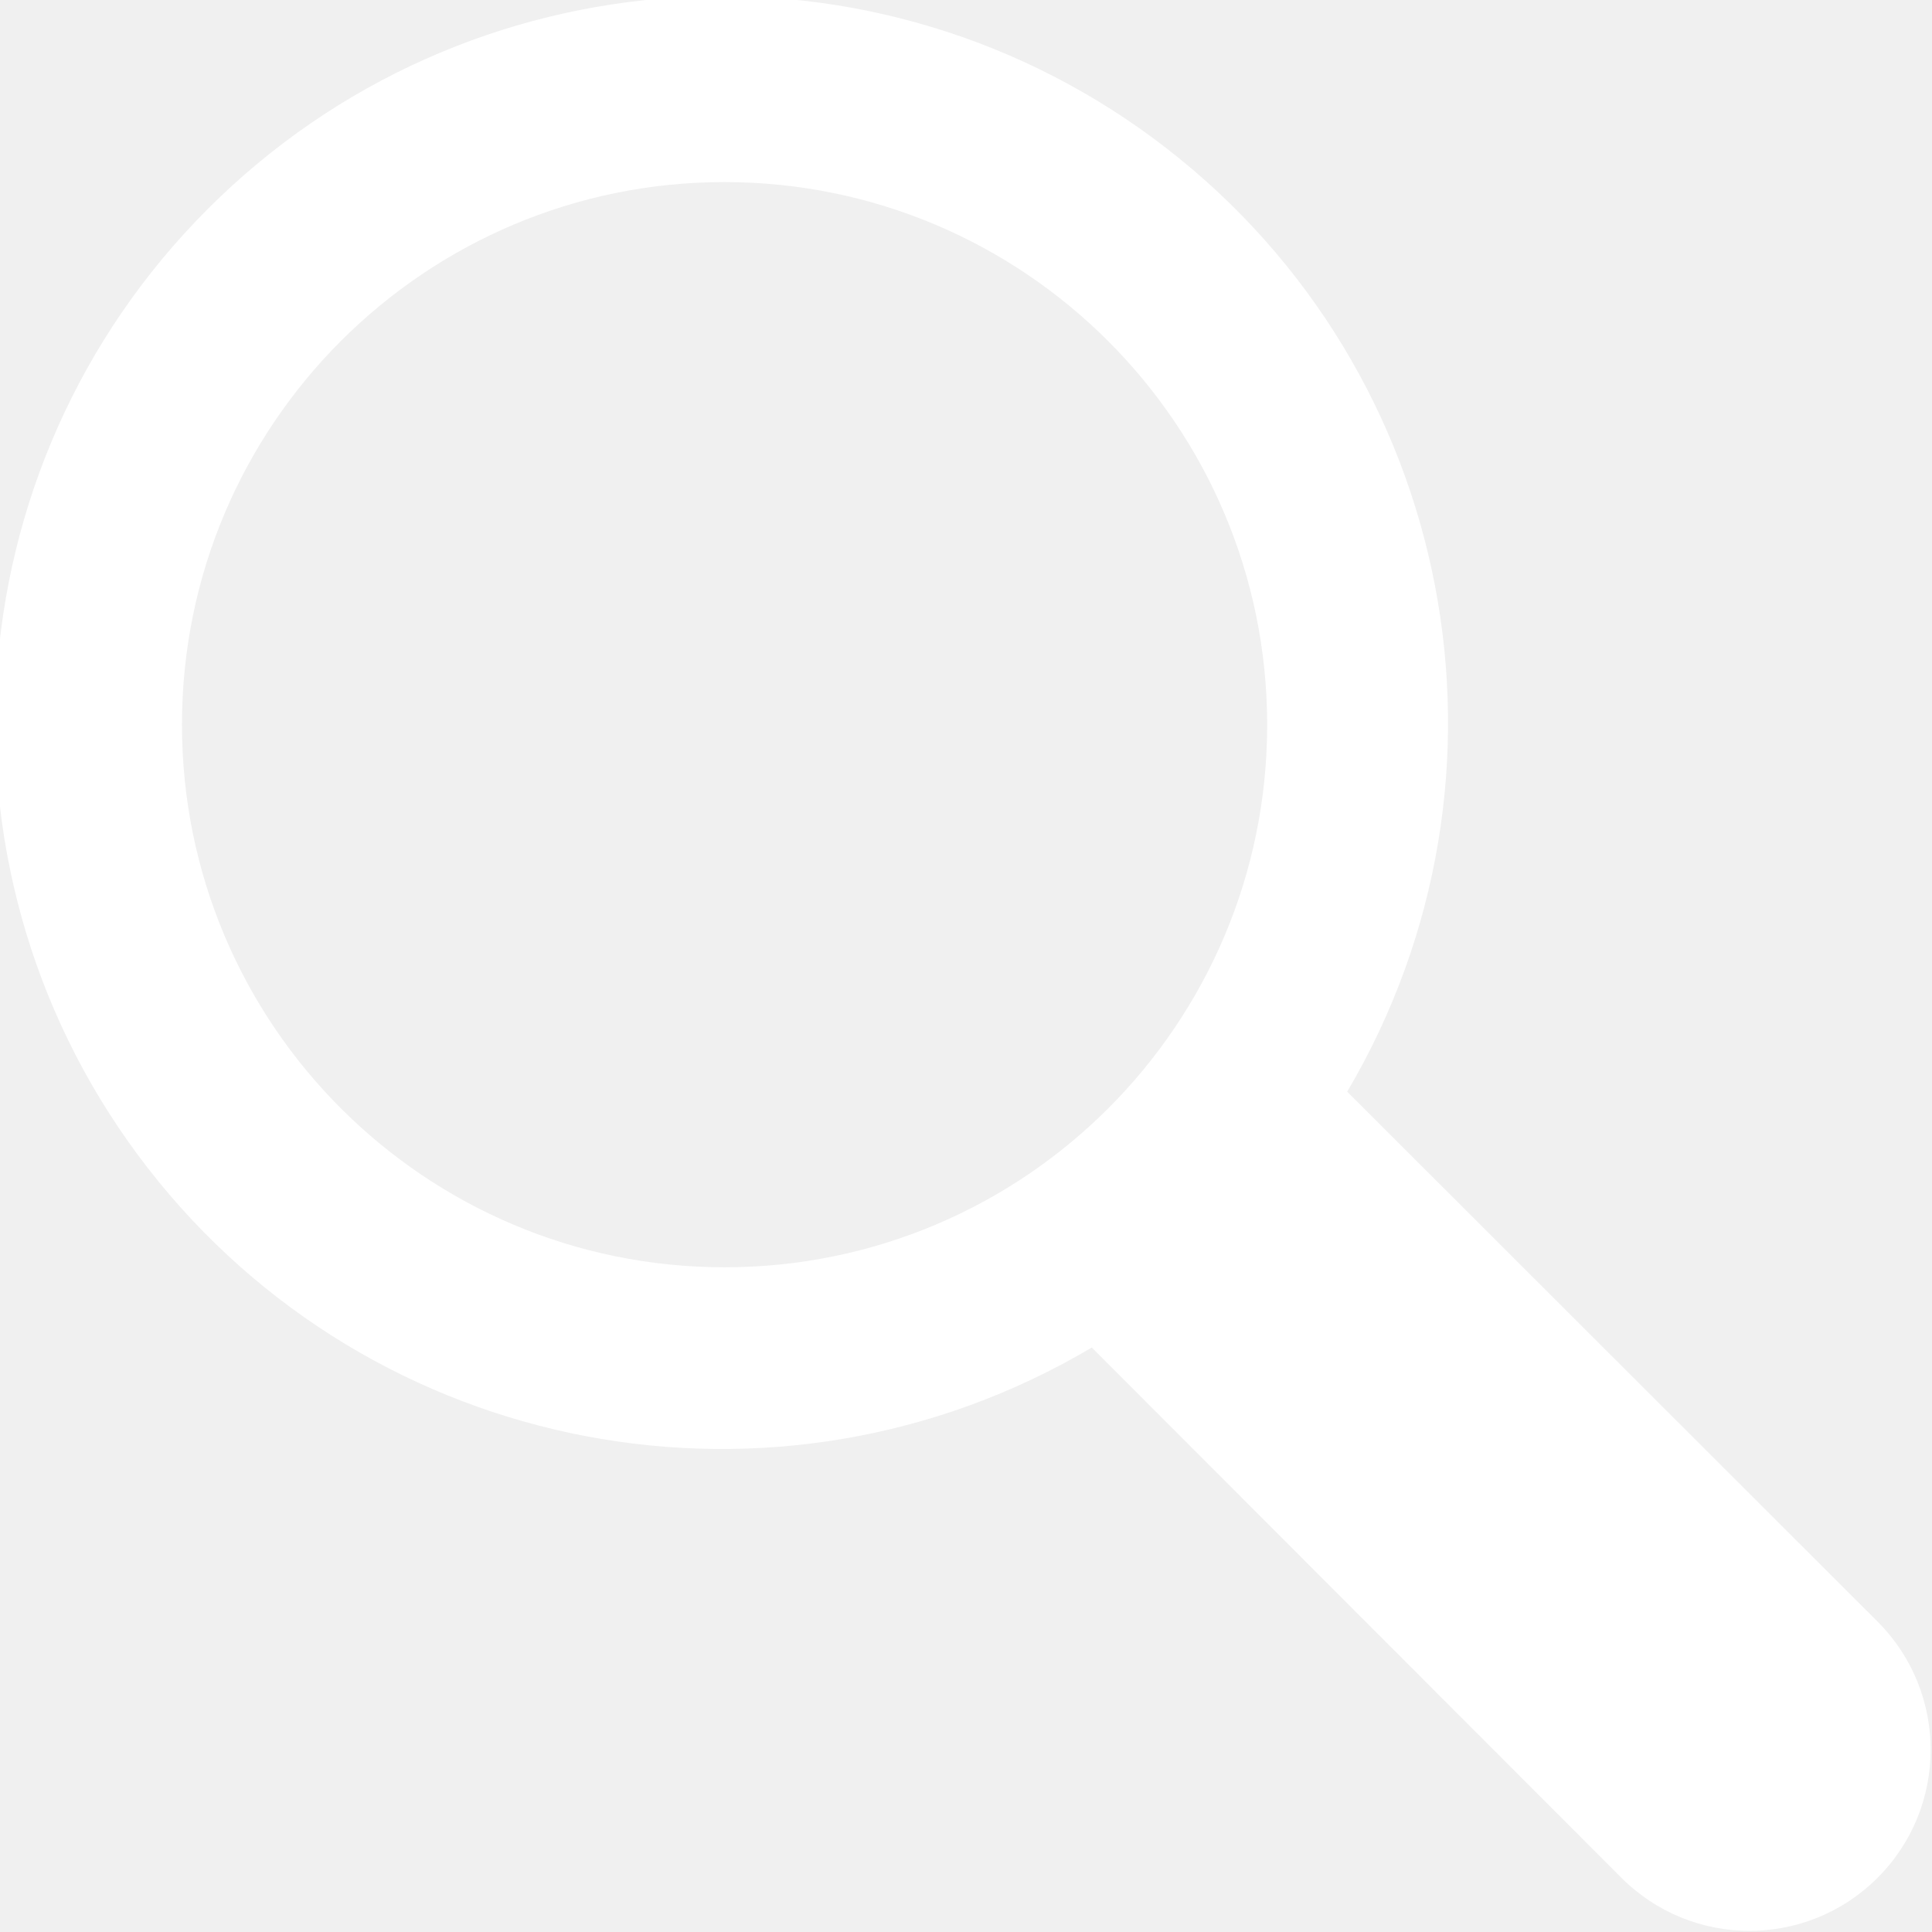
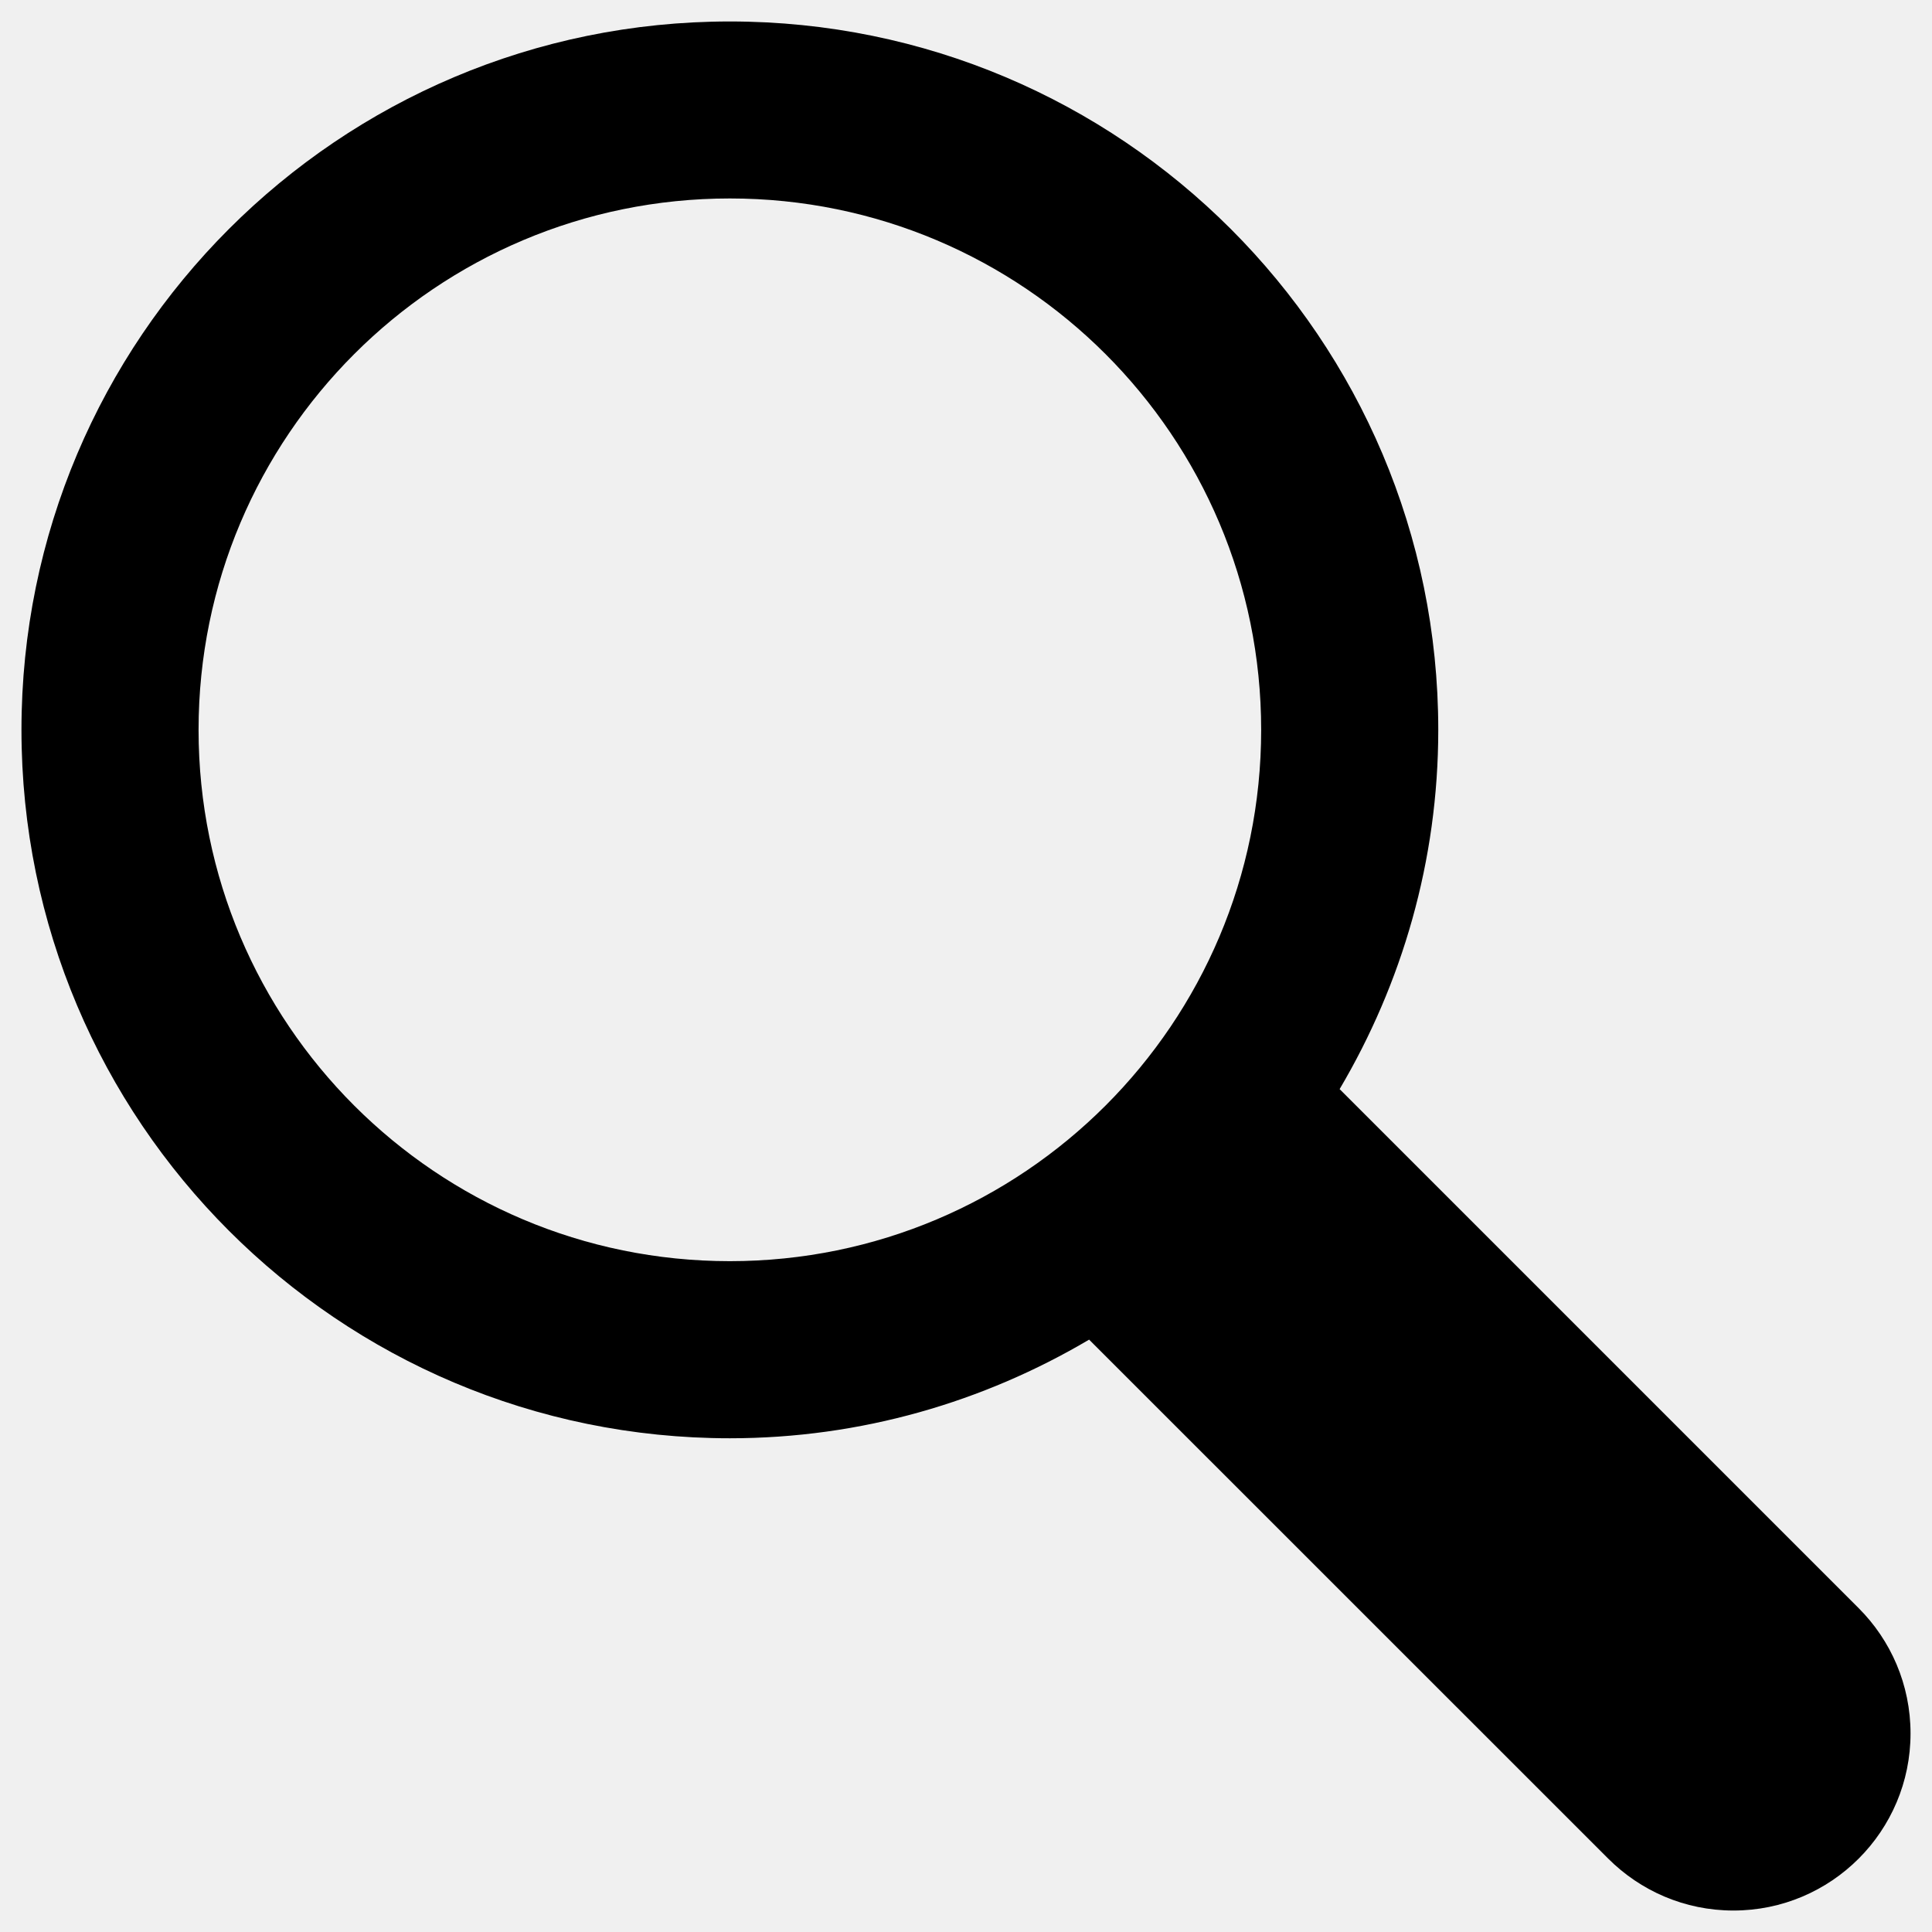
- <svg xmlns="http://www.w3.org/2000/svg" width="17.62" height="17.625" viewBox="0 0 17.62 17.625">
-   <defs>
-     <style>
-       .cls-1 {
-         fill: #fff;
-         fill-rule: evenodd;
-       }
-     </style>
-   </defs>
-   <path id="MAGNIFYING_GLASS" data-name="MAGNIFYING GLASS" class="cls-1" d="M1561.32,50.983a1.652,1.652,0,0,1-2.34,2.334h0l-4.83-4.836a6.627,6.627,0,1,1,2.33-2.334l4.84,4.836h0ZM1550.8,37.849a4.95,4.95,0,1,0,4.95,4.95A4.953,4.953,0,0,0,1550.8,37.849Z" transform="translate(-1544.19 -36.188)" />
+ <svg xmlns="http://www.w3.org/2000/svg" viewBox="0 0 18 18">&gt;
+   <path d="M17.317,14.983 C17.615,15.281 17.800,15.694 17.800,16.150 C17.800,17.061 17.061,17.800 16.150,17.800 C15.694,17.800 15.282,17.615 14.983,17.316 L14.983,17.316 L10.147,12.481 C9.165,13.061 8.023,13.400 6.800,13.400 C3.155,13.400 0.200,10.445 0.200,6.800 C0.200,3.155 3.155,0.200 6.800,0.200 C10.445,0.200 13.400,3.155 13.400,6.800 C13.400,8.023 13.061,9.165 12.481,10.147 L17.317,14.983 L17.317,14.983 ZM6.800,1.849 C4.066,1.849 1.850,4.066 1.850,6.800 C1.850,9.534 4.066,11.750 6.800,11.750 C9.534,11.750 11.750,9.534 11.750,6.800 C11.750,4.066 9.534,1.849 6.800,1.849 Z" />
</svg>
